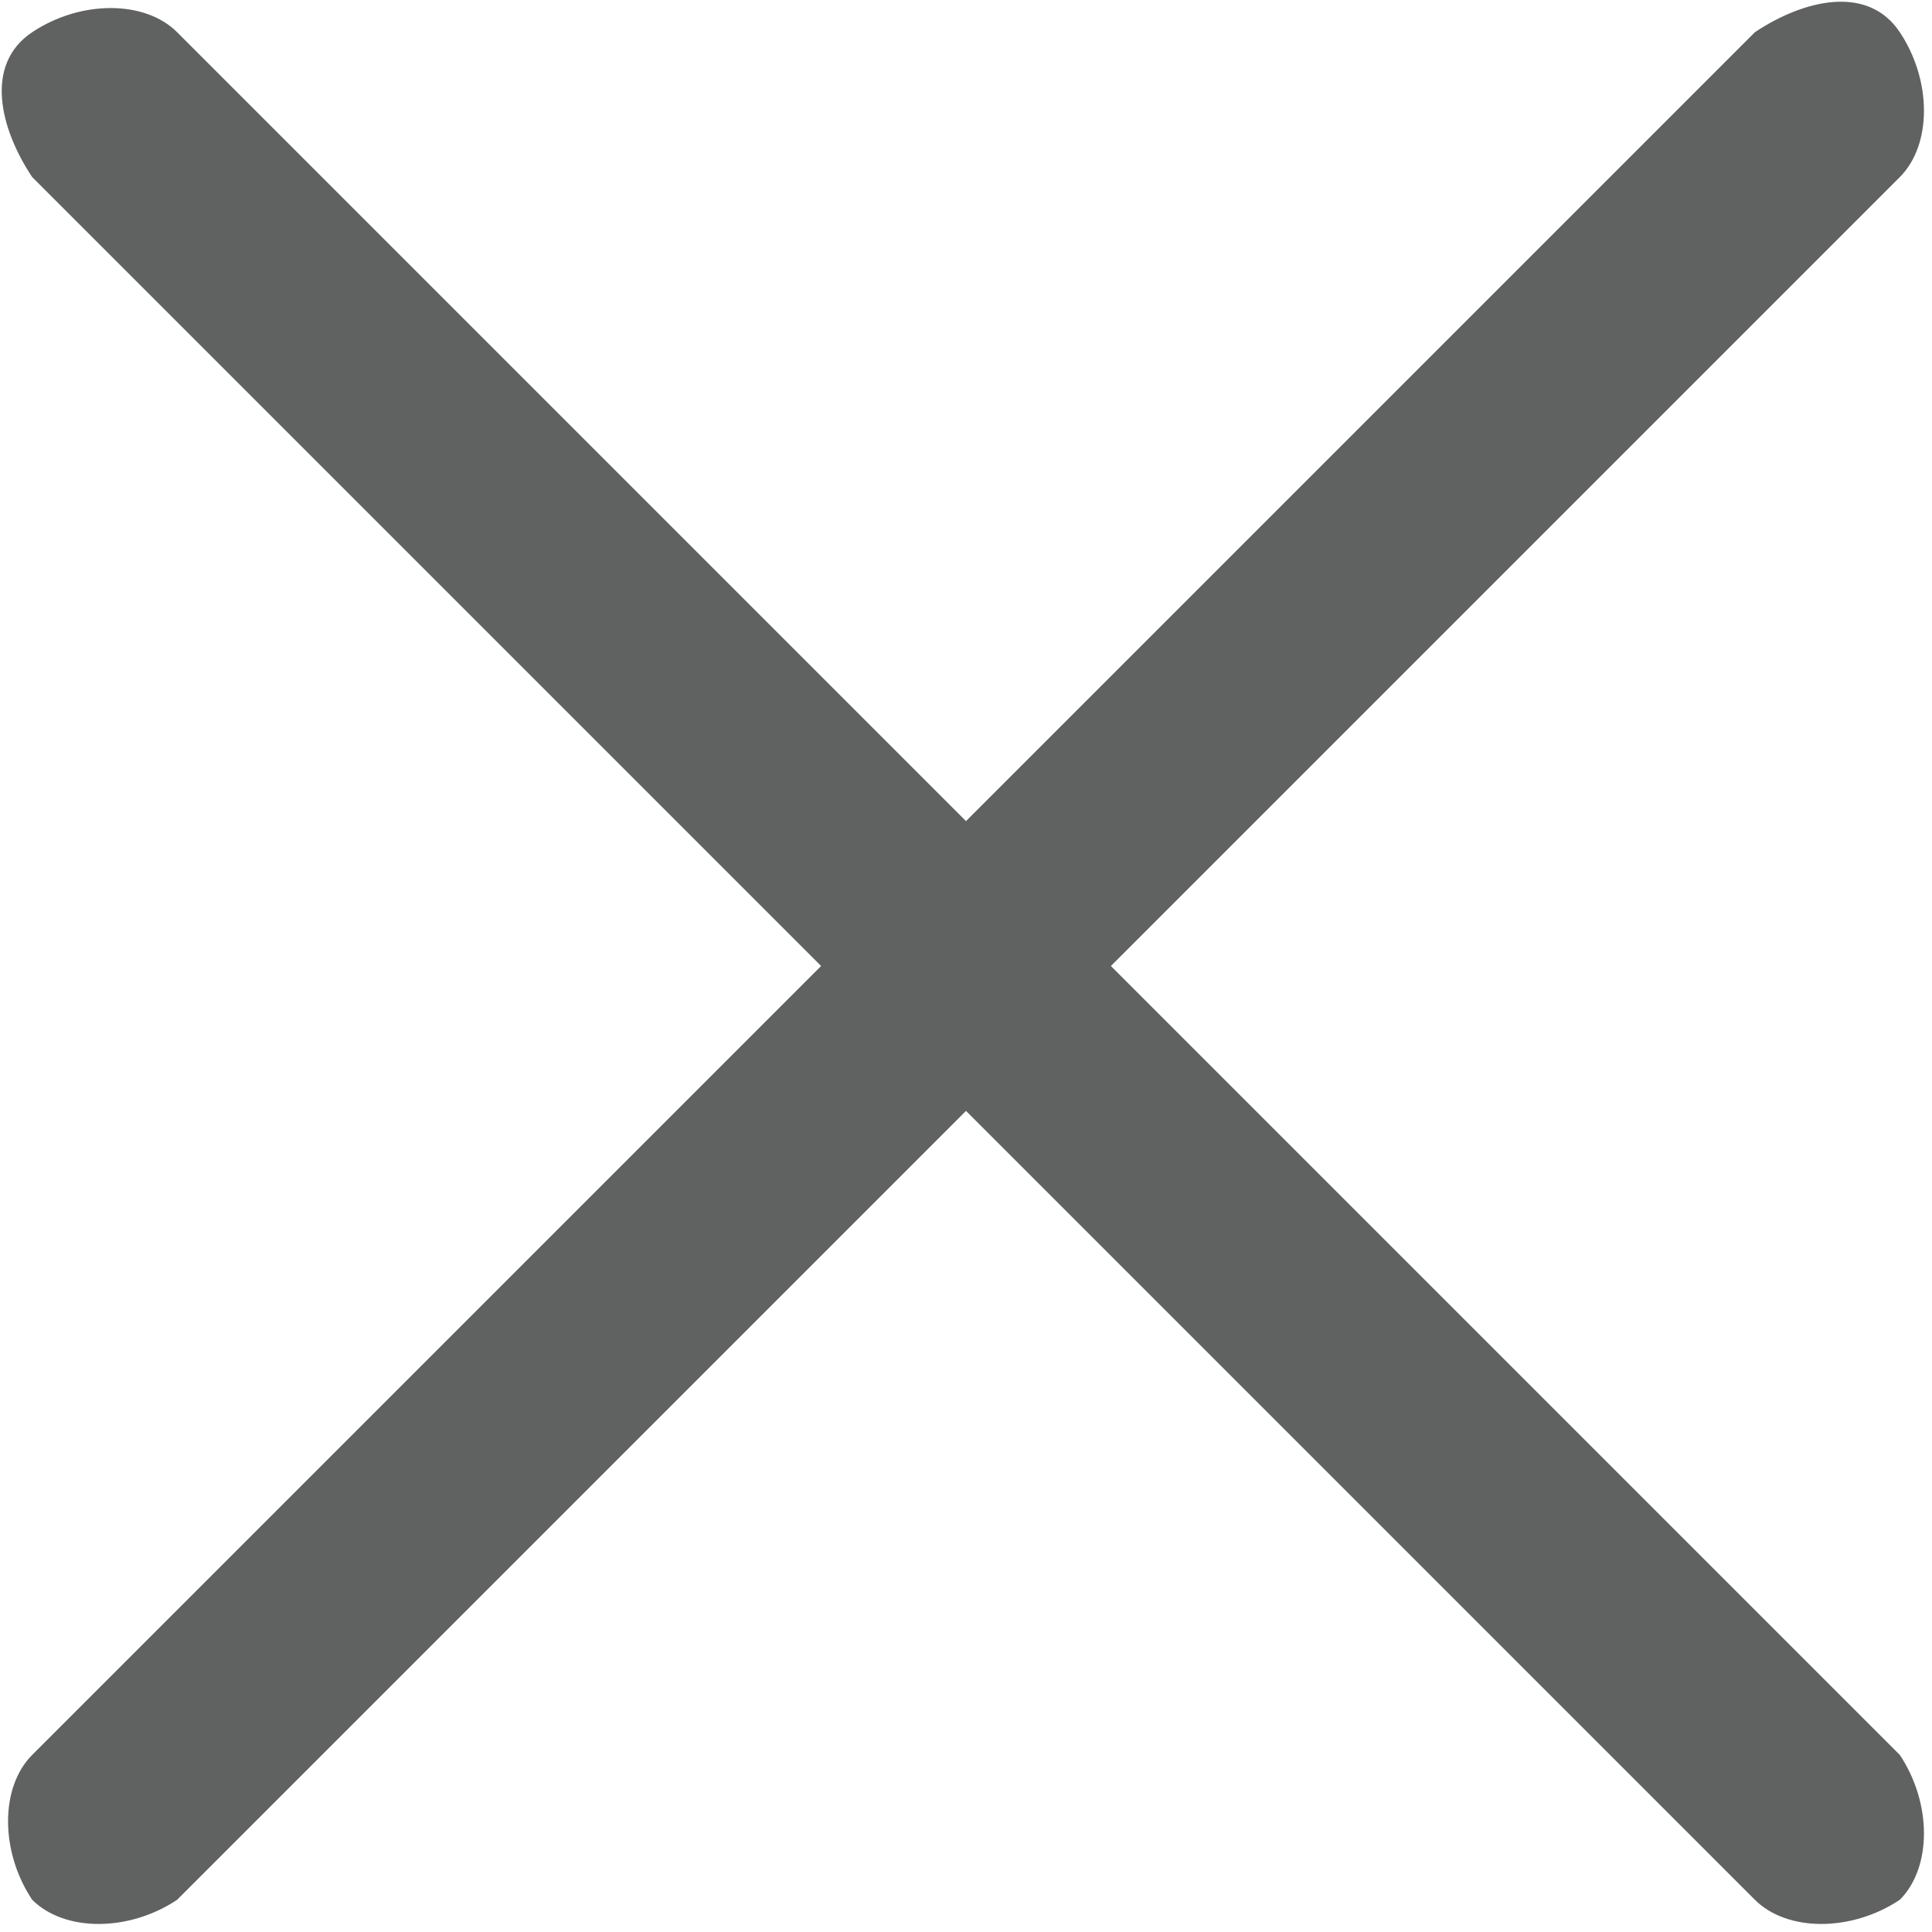
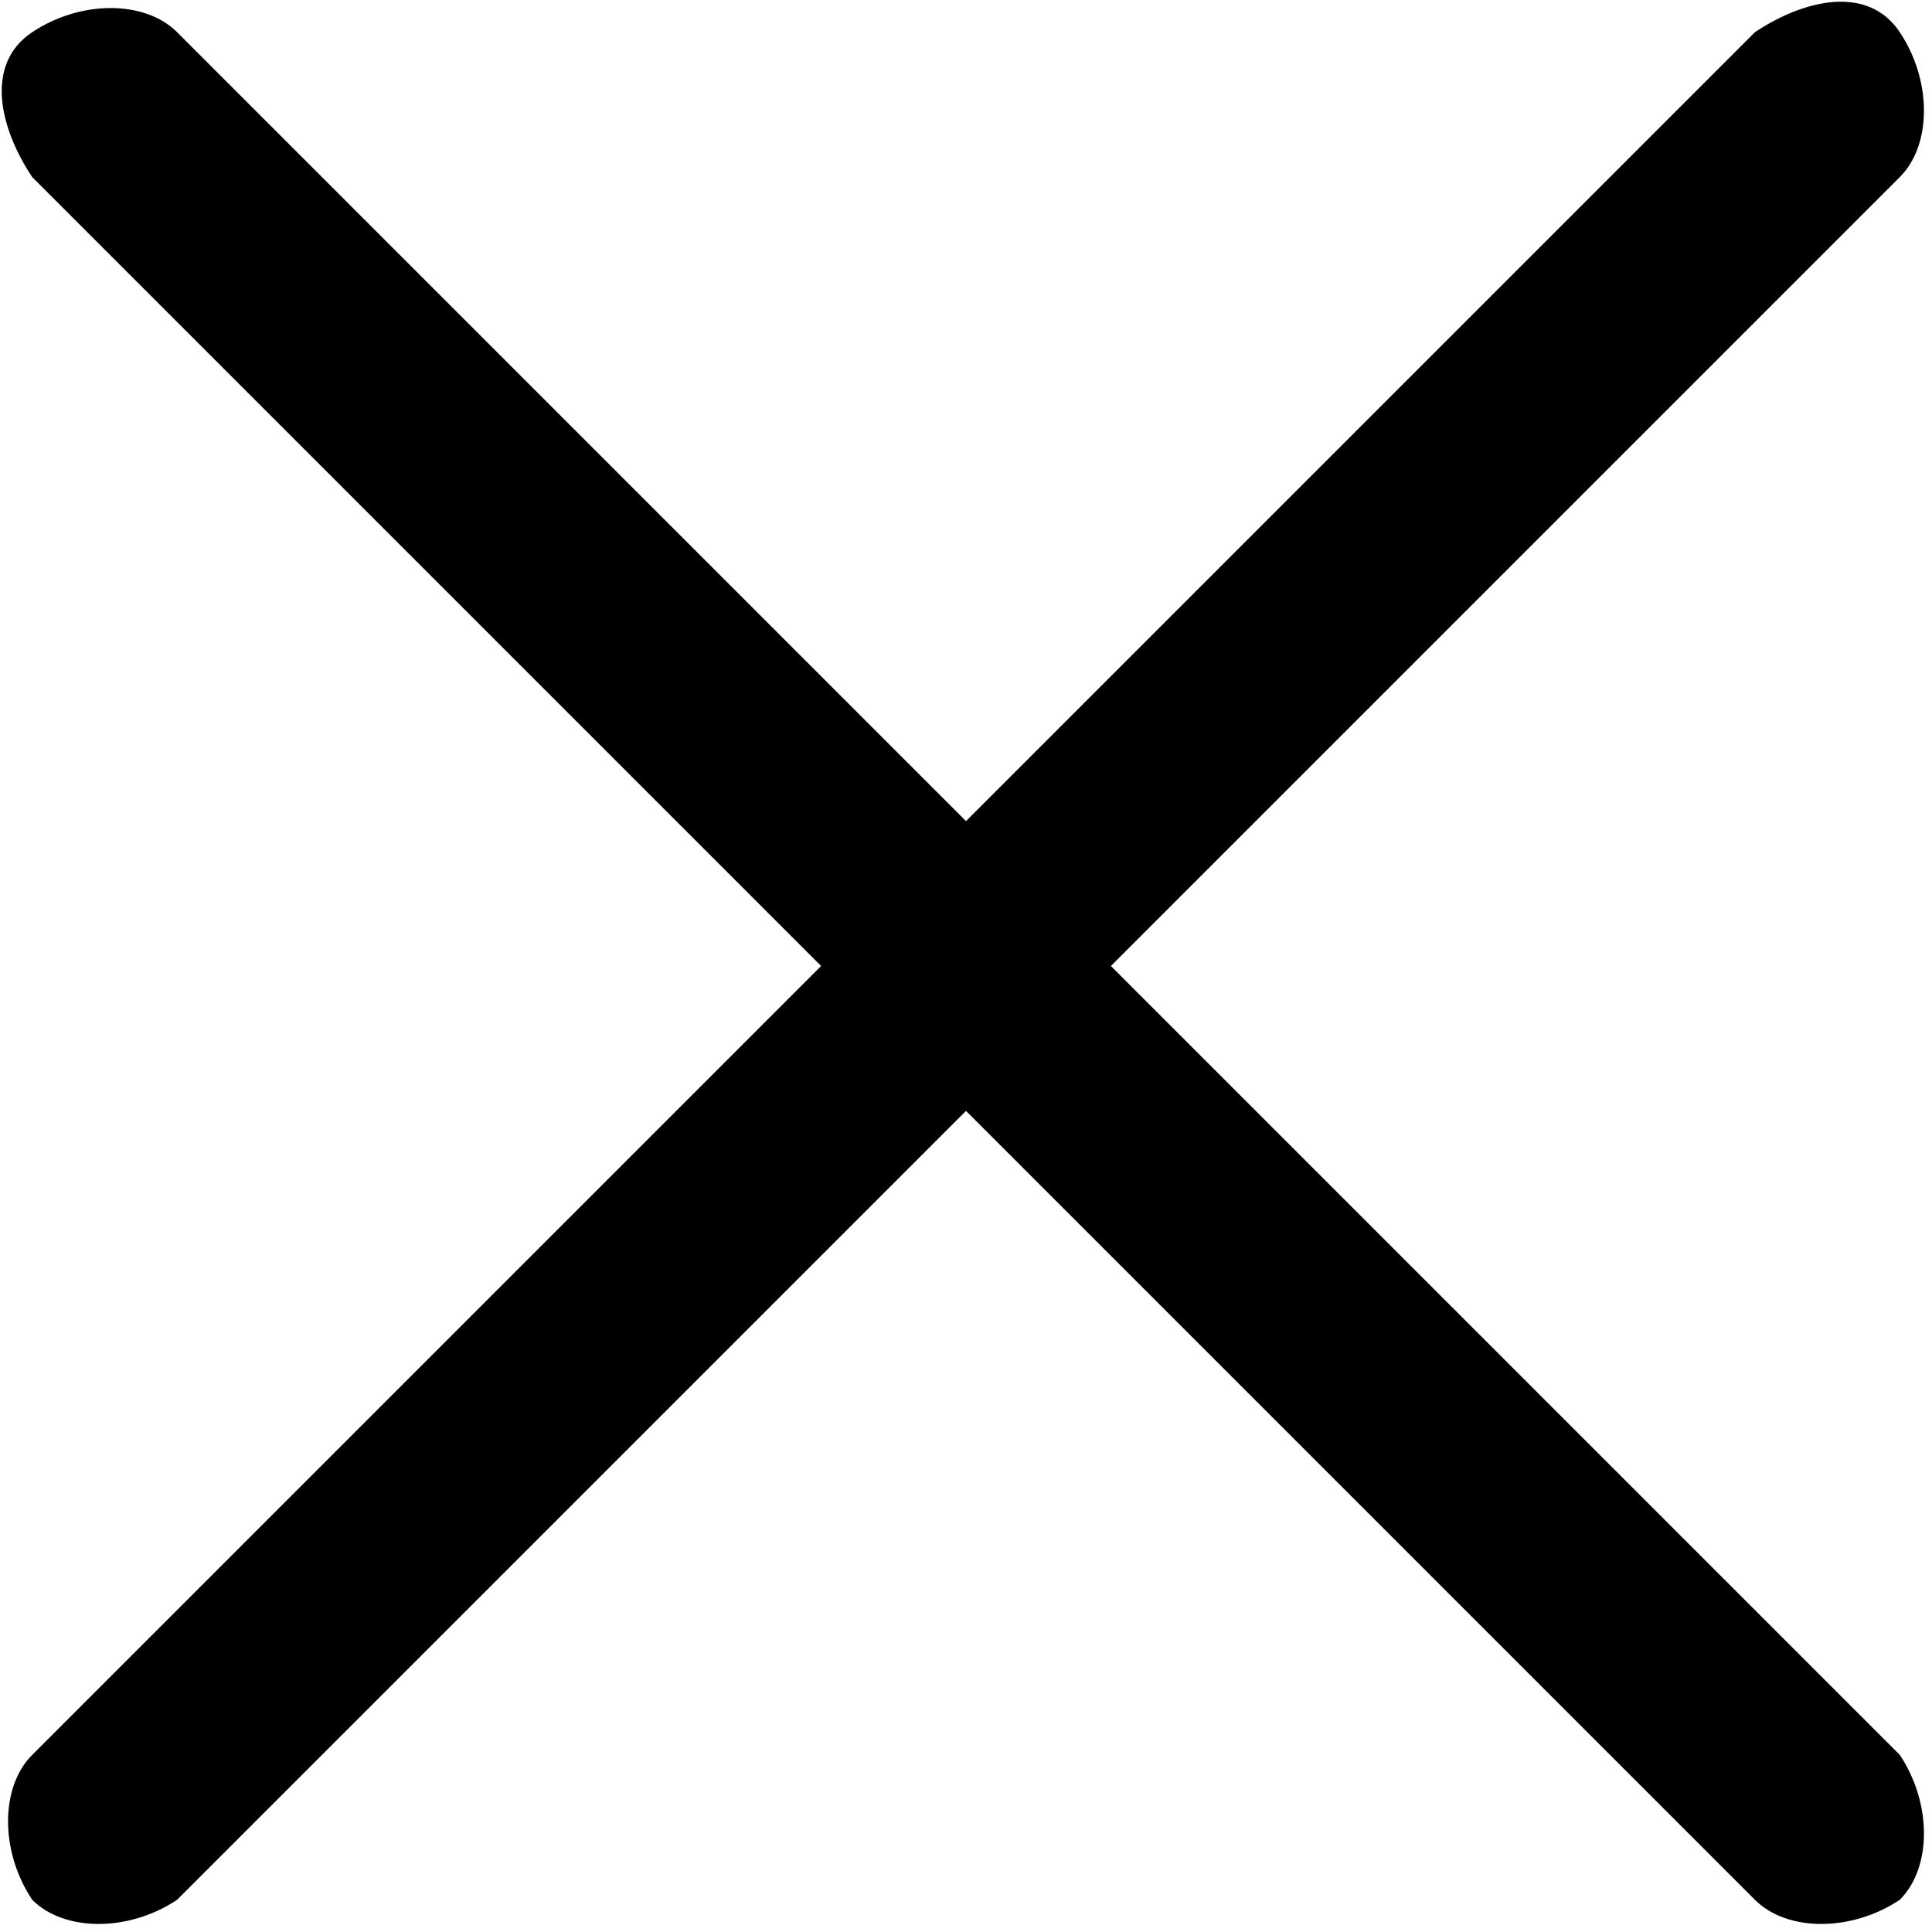
<svg xmlns="http://www.w3.org/2000/svg" viewBox="0 0 12 12">
-   <path d="M6.9 6l4.9-4.9c.2-.2.2-.6 0-.9s-.6-.2-.9 0L6 5.1 1.1.2C.9 0 .5 0 .2.2s-.2.6 0 .9L5.1 6 .2 10.9c-.2.2-.2.6 0 .9.2.2.6.2.9 0L6 6.9l4.9 4.9c.2.2.6.2.9 0 .2-.2.2-.6 0-.9L6.9 6z" fill="#606161" />
+   <path d="M6.9 6l4.9-4.9c.2-.2.2-.6 0-.9s-.6-.2-.9 0L6 5.1 1.1.2C.9 0 .5 0 .2.2s-.2.6 0 .9L5.1 6 .2 10.9c-.2.2-.2.6 0 .9.2.2.6.2.9 0L6 6.9l4.9 4.9c.2.2.6.2.9 0 .2-.2.2-.6 0-.9L6.9 6z" fill="currentColor" />
</svg>
